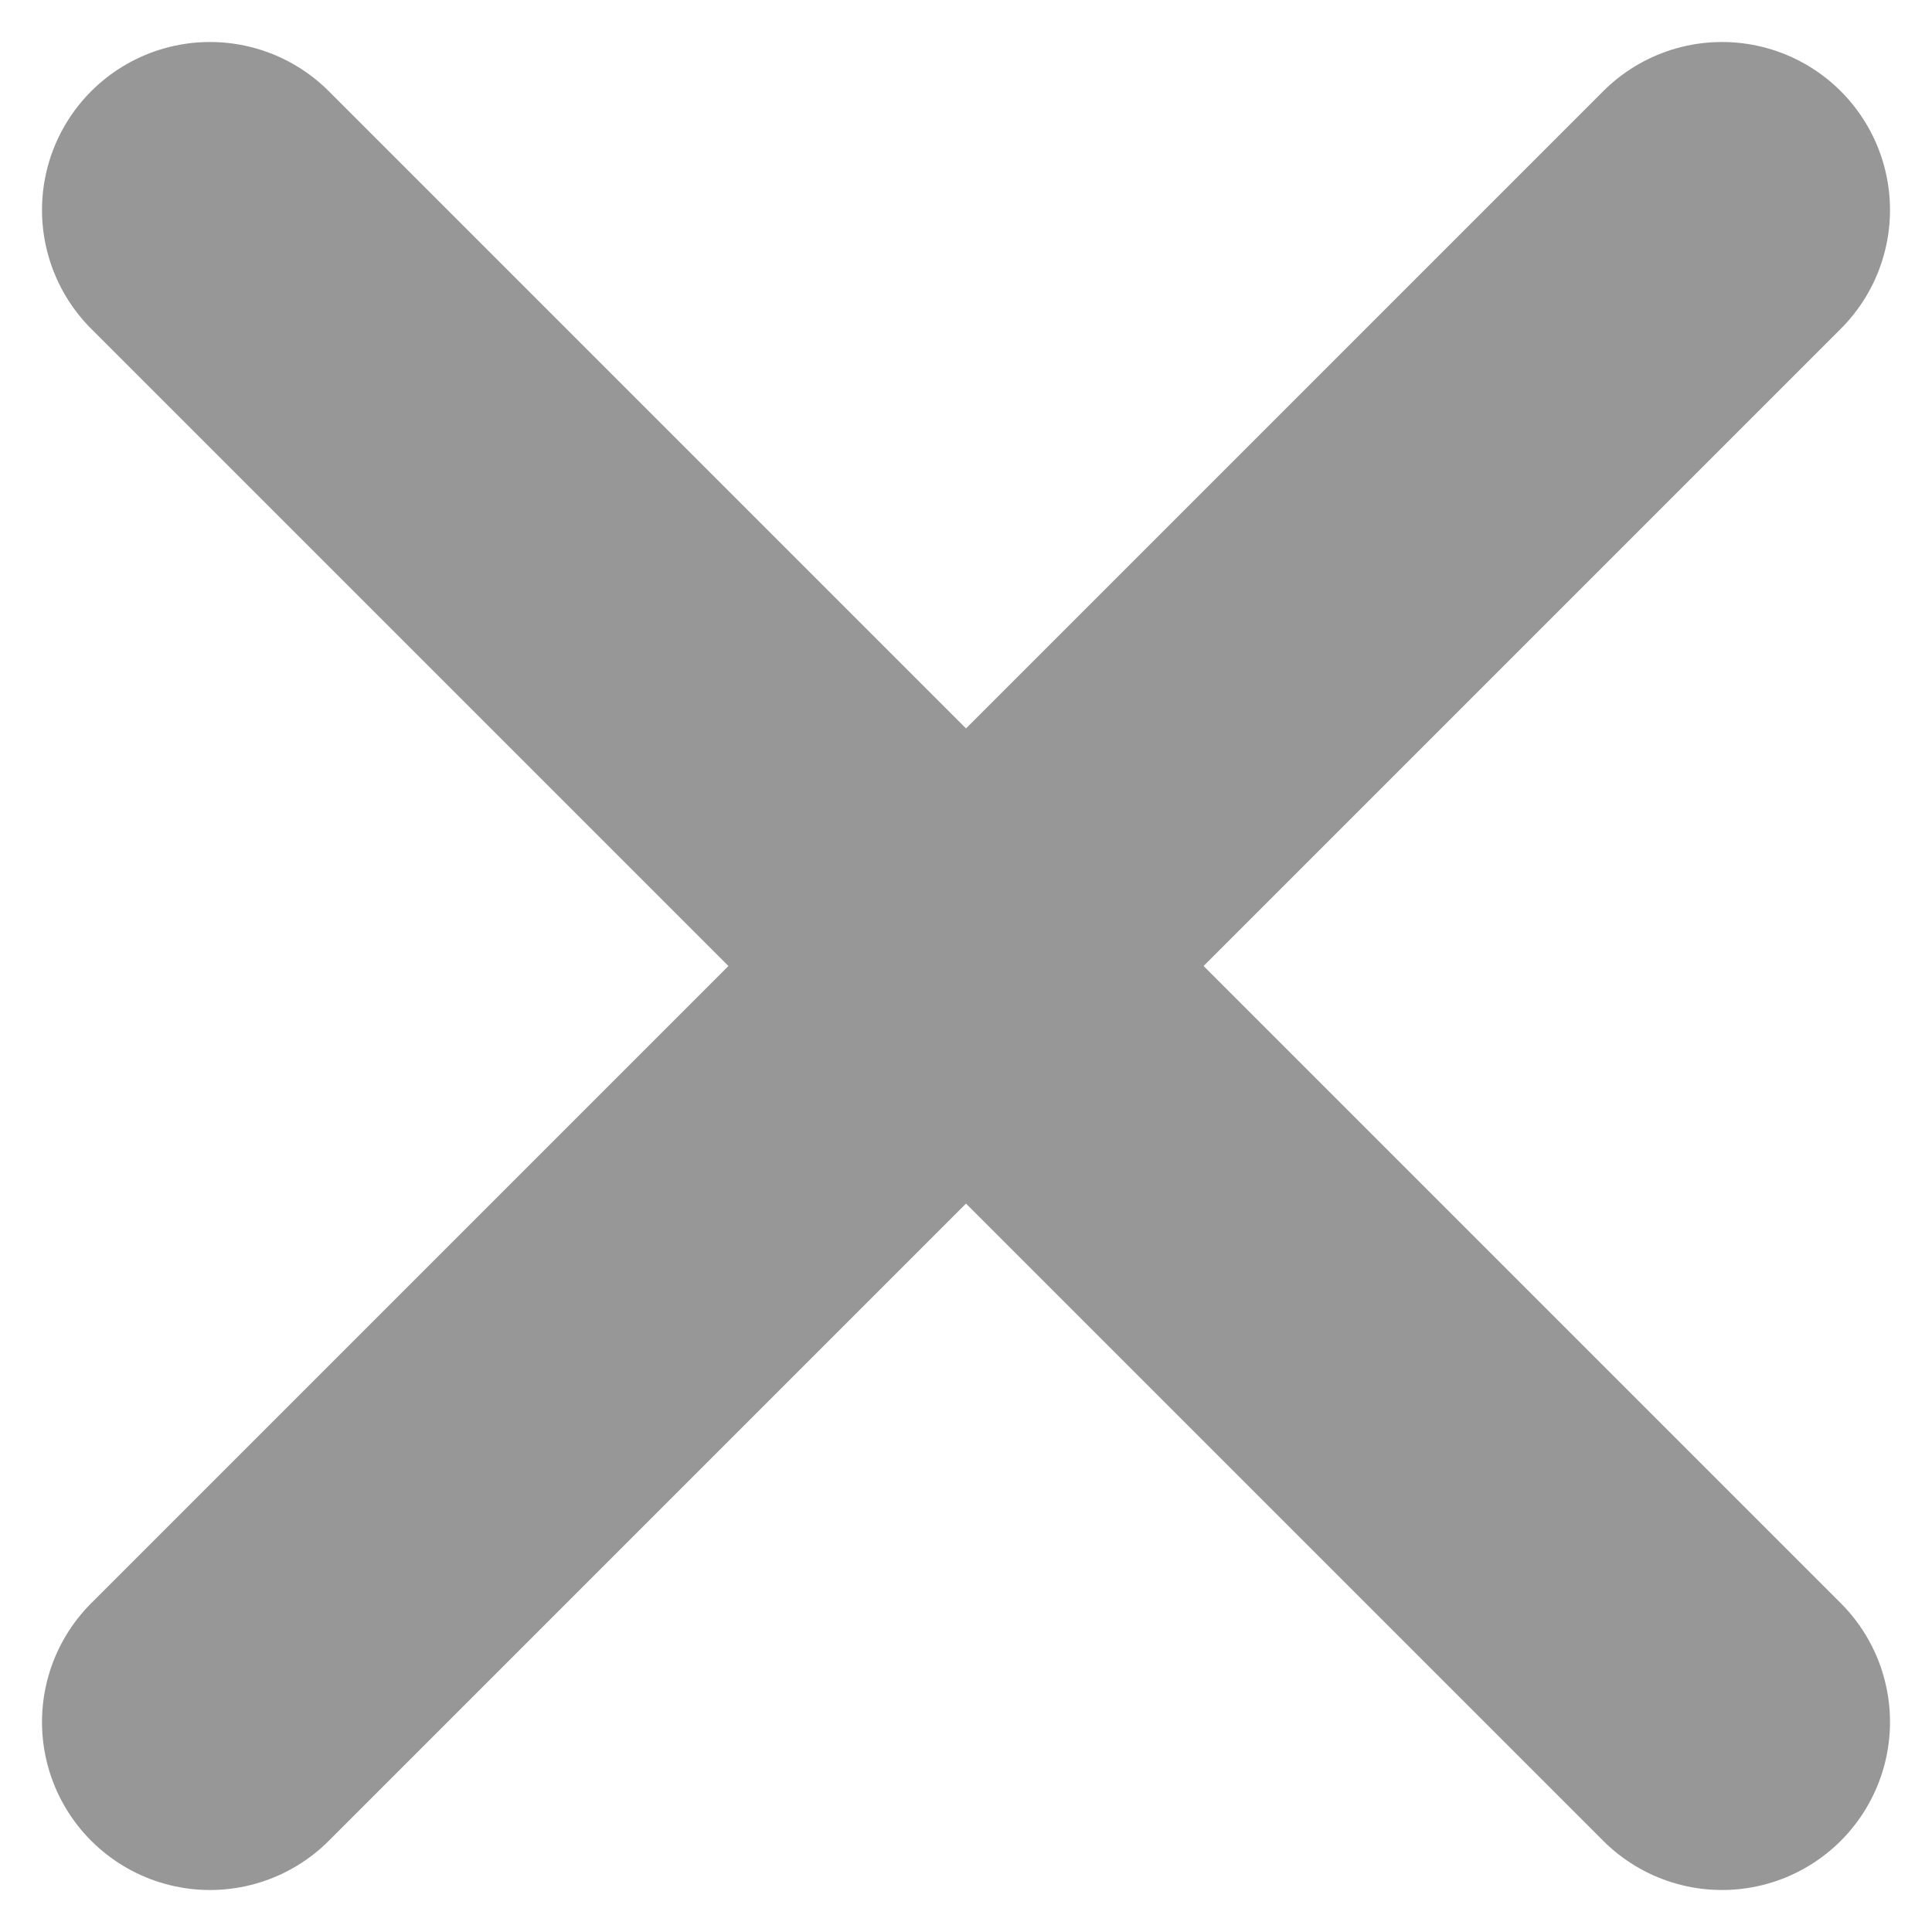
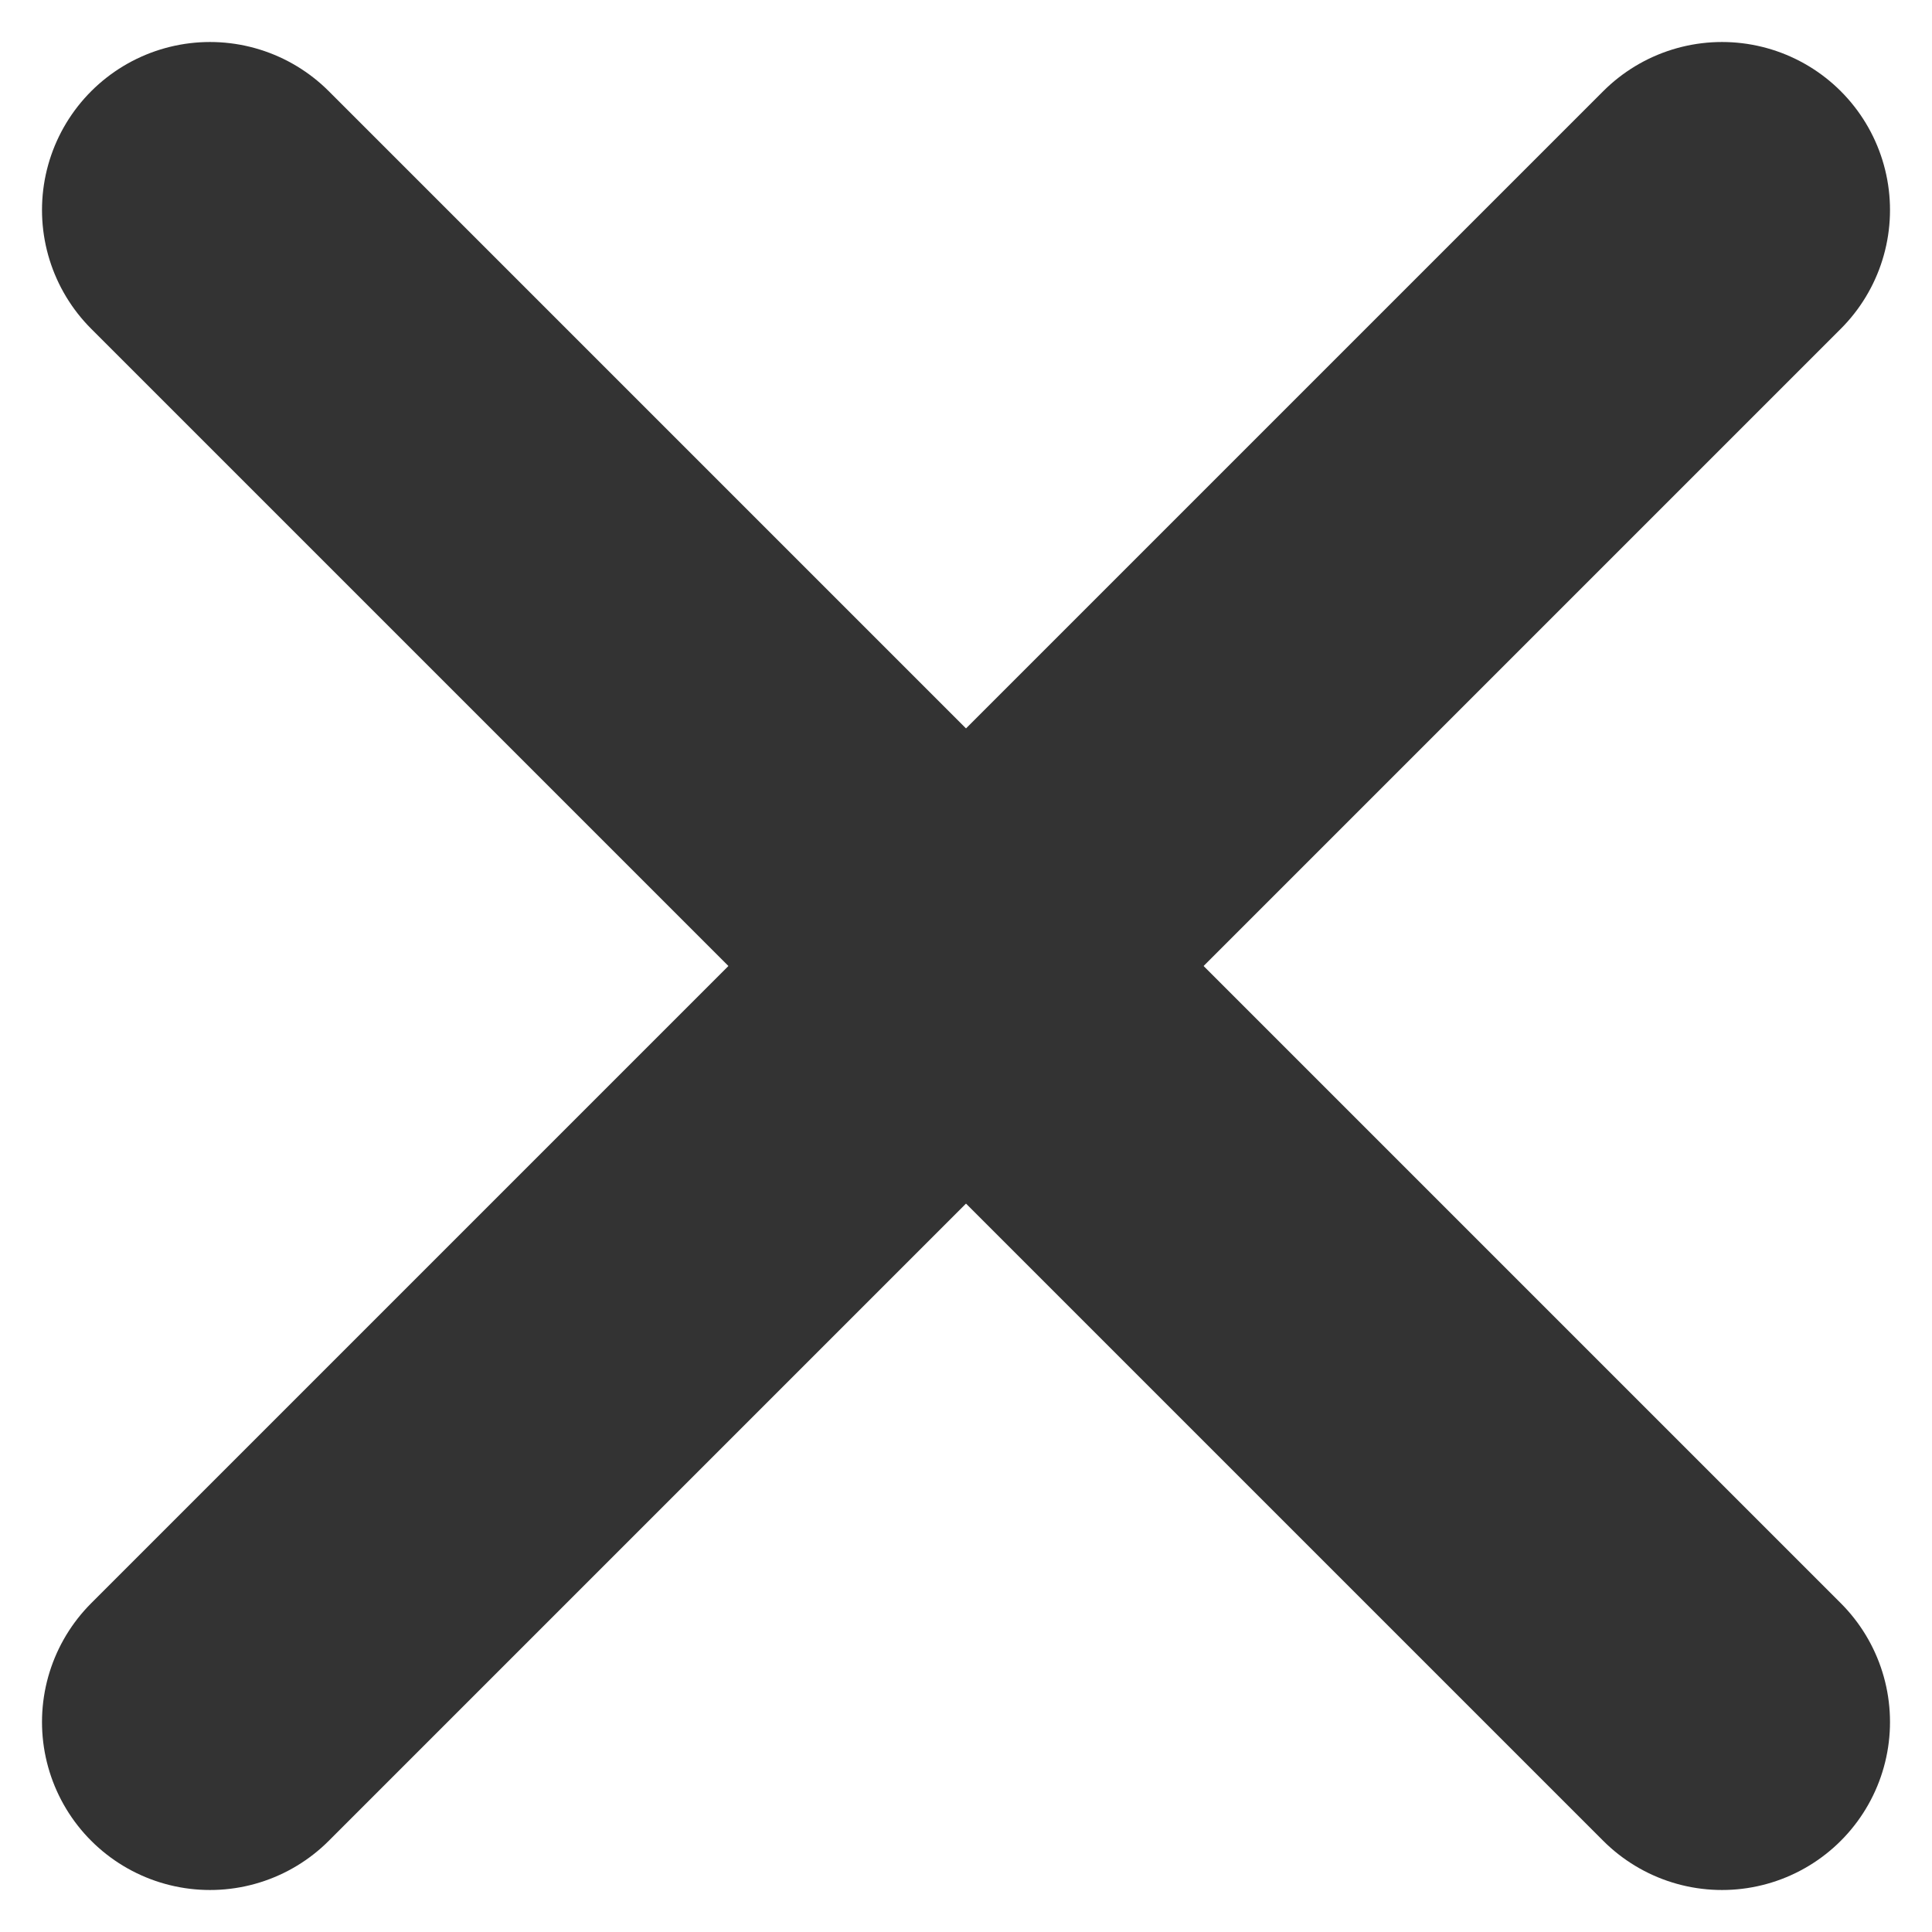
<svg xmlns="http://www.w3.org/2000/svg" width="23" height="23" viewBox="0 0 23 23" fill="none">
-   <path d="M2.5 2.5L20.5 20.5" stroke="#979797" stroke-width="4" stroke-linecap="round" />
-   <path d="M20.5 2.5L2.5 20.5" stroke="#979797" stroke-width="4" stroke-linecap="round" />
+   <path d="M2.5 2.5L20.5 20.5" stroke="#333" stroke-width="4" stroke-linecap="round" />
+   <path d="M20.5 2.5L2.5 20.5" stroke="#333" stroke-width="4" stroke-linecap="round" />
</svg>
